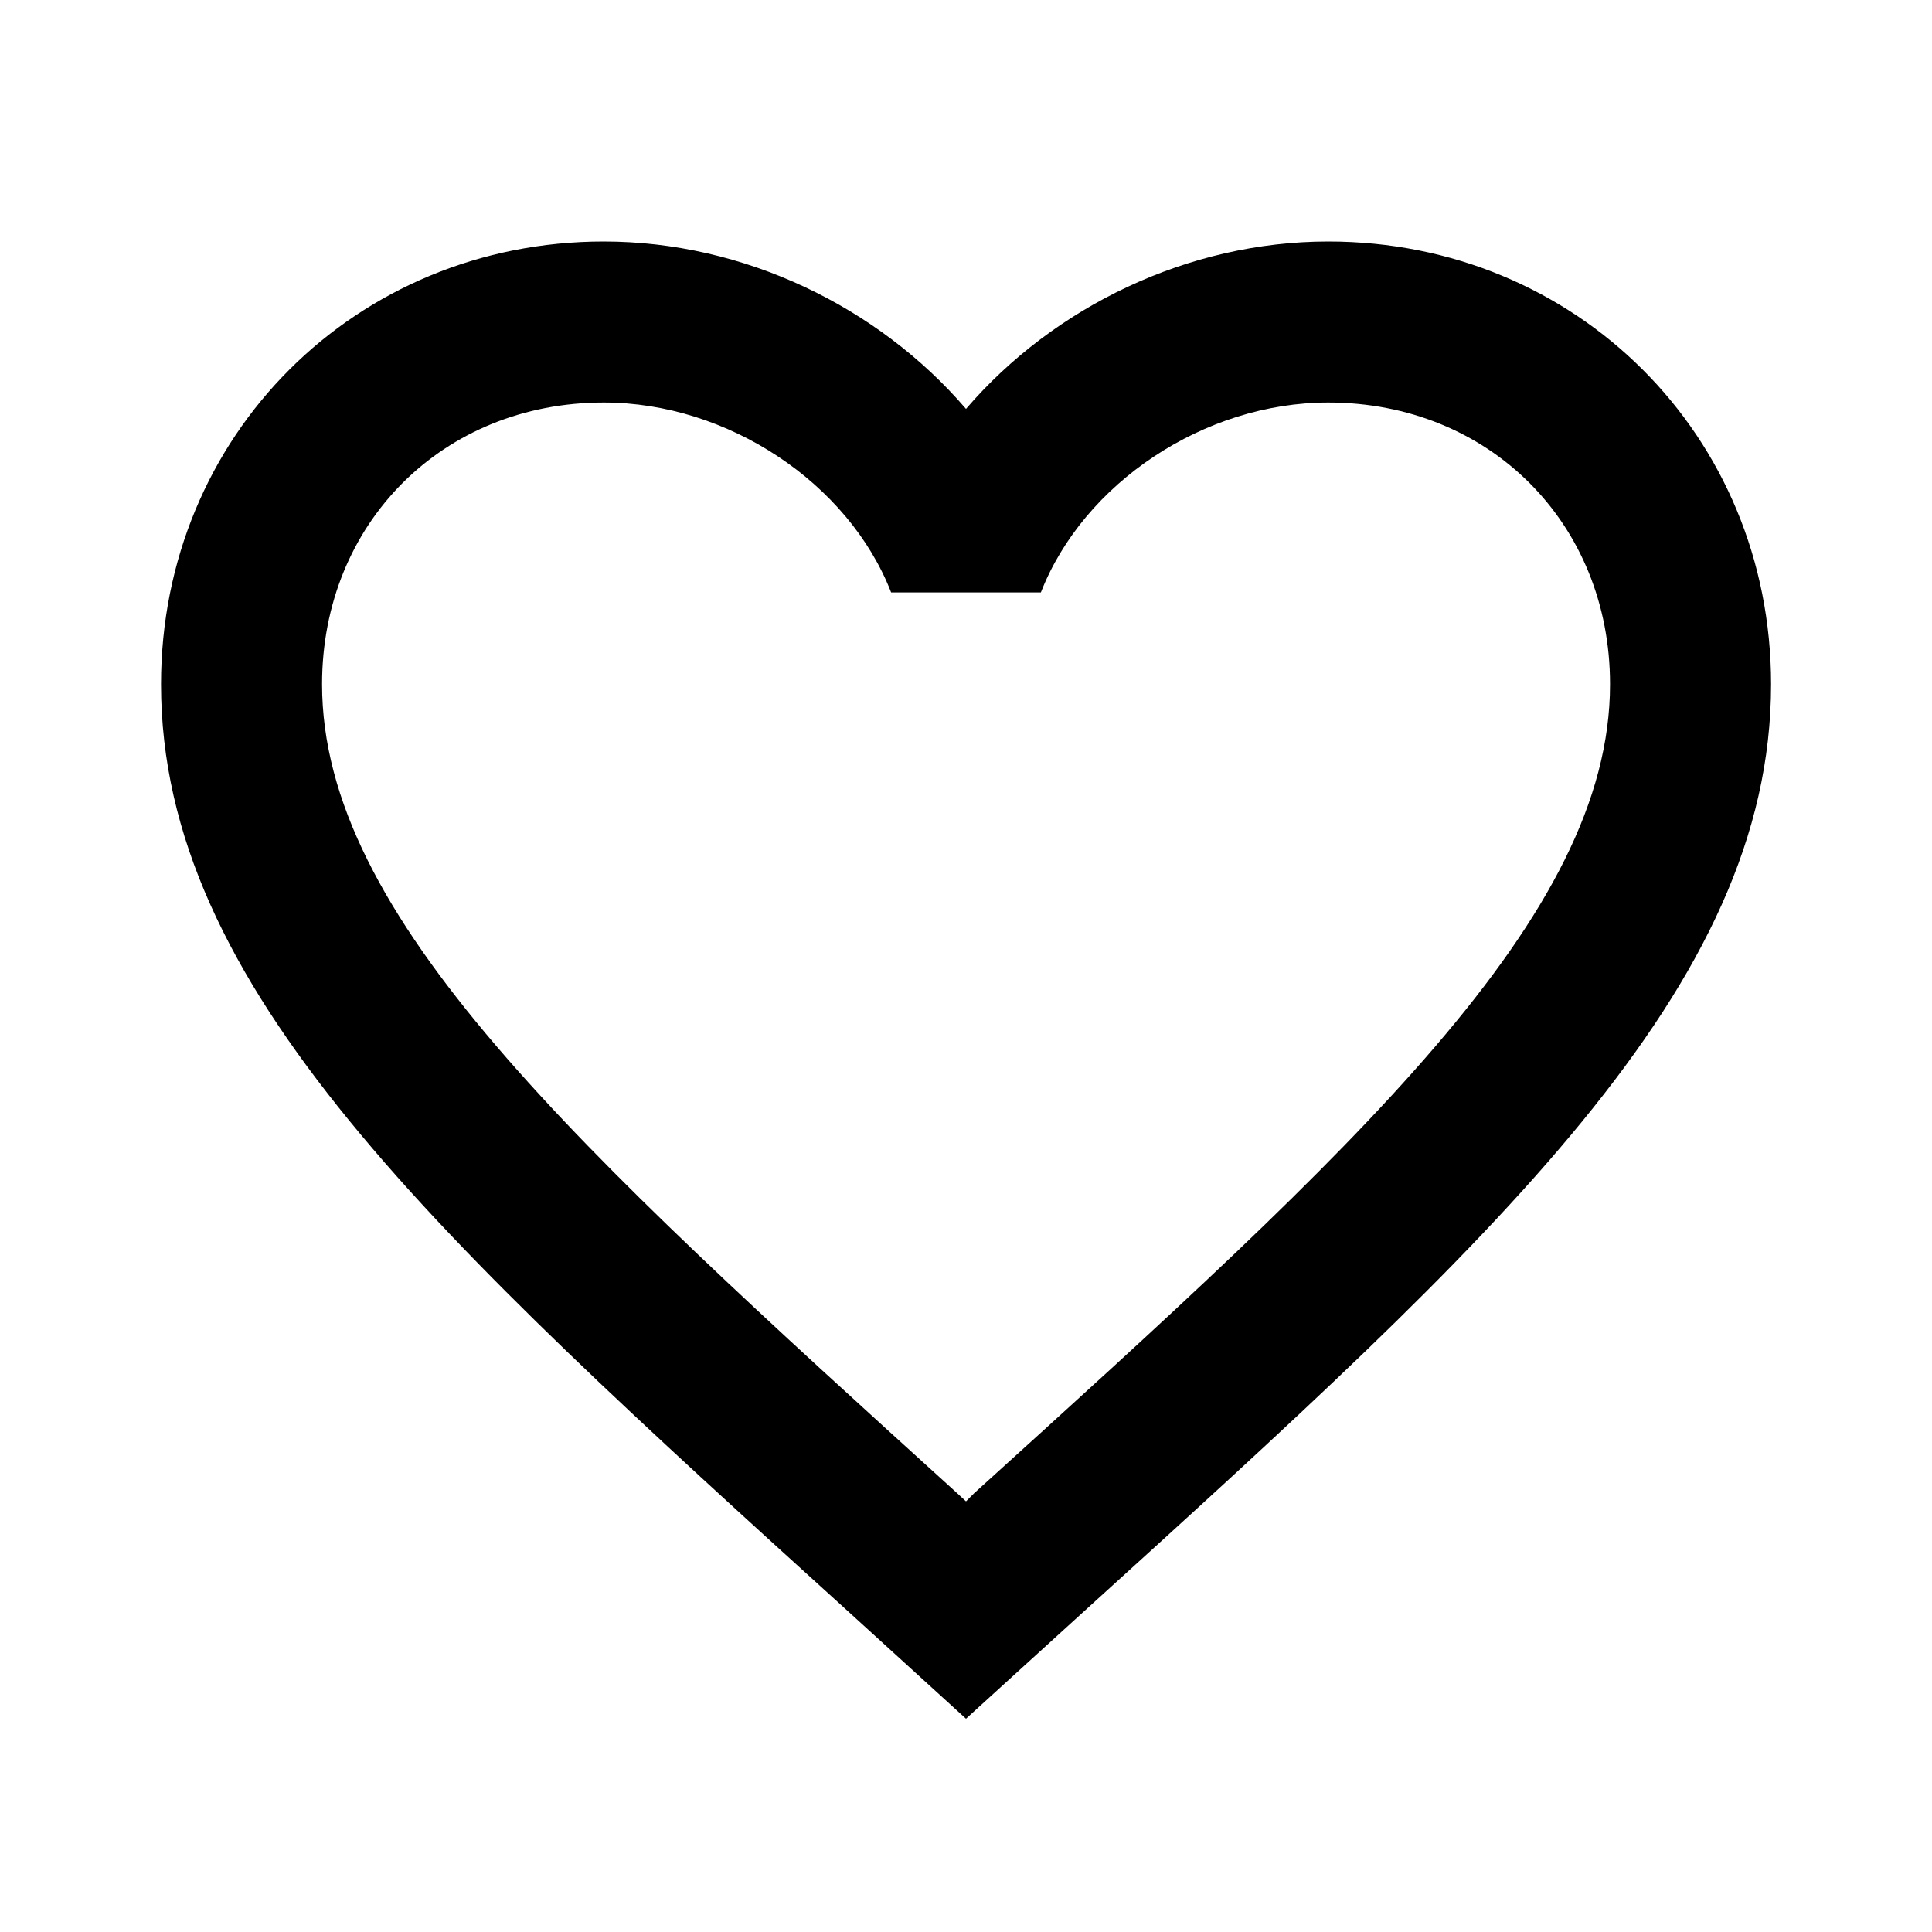
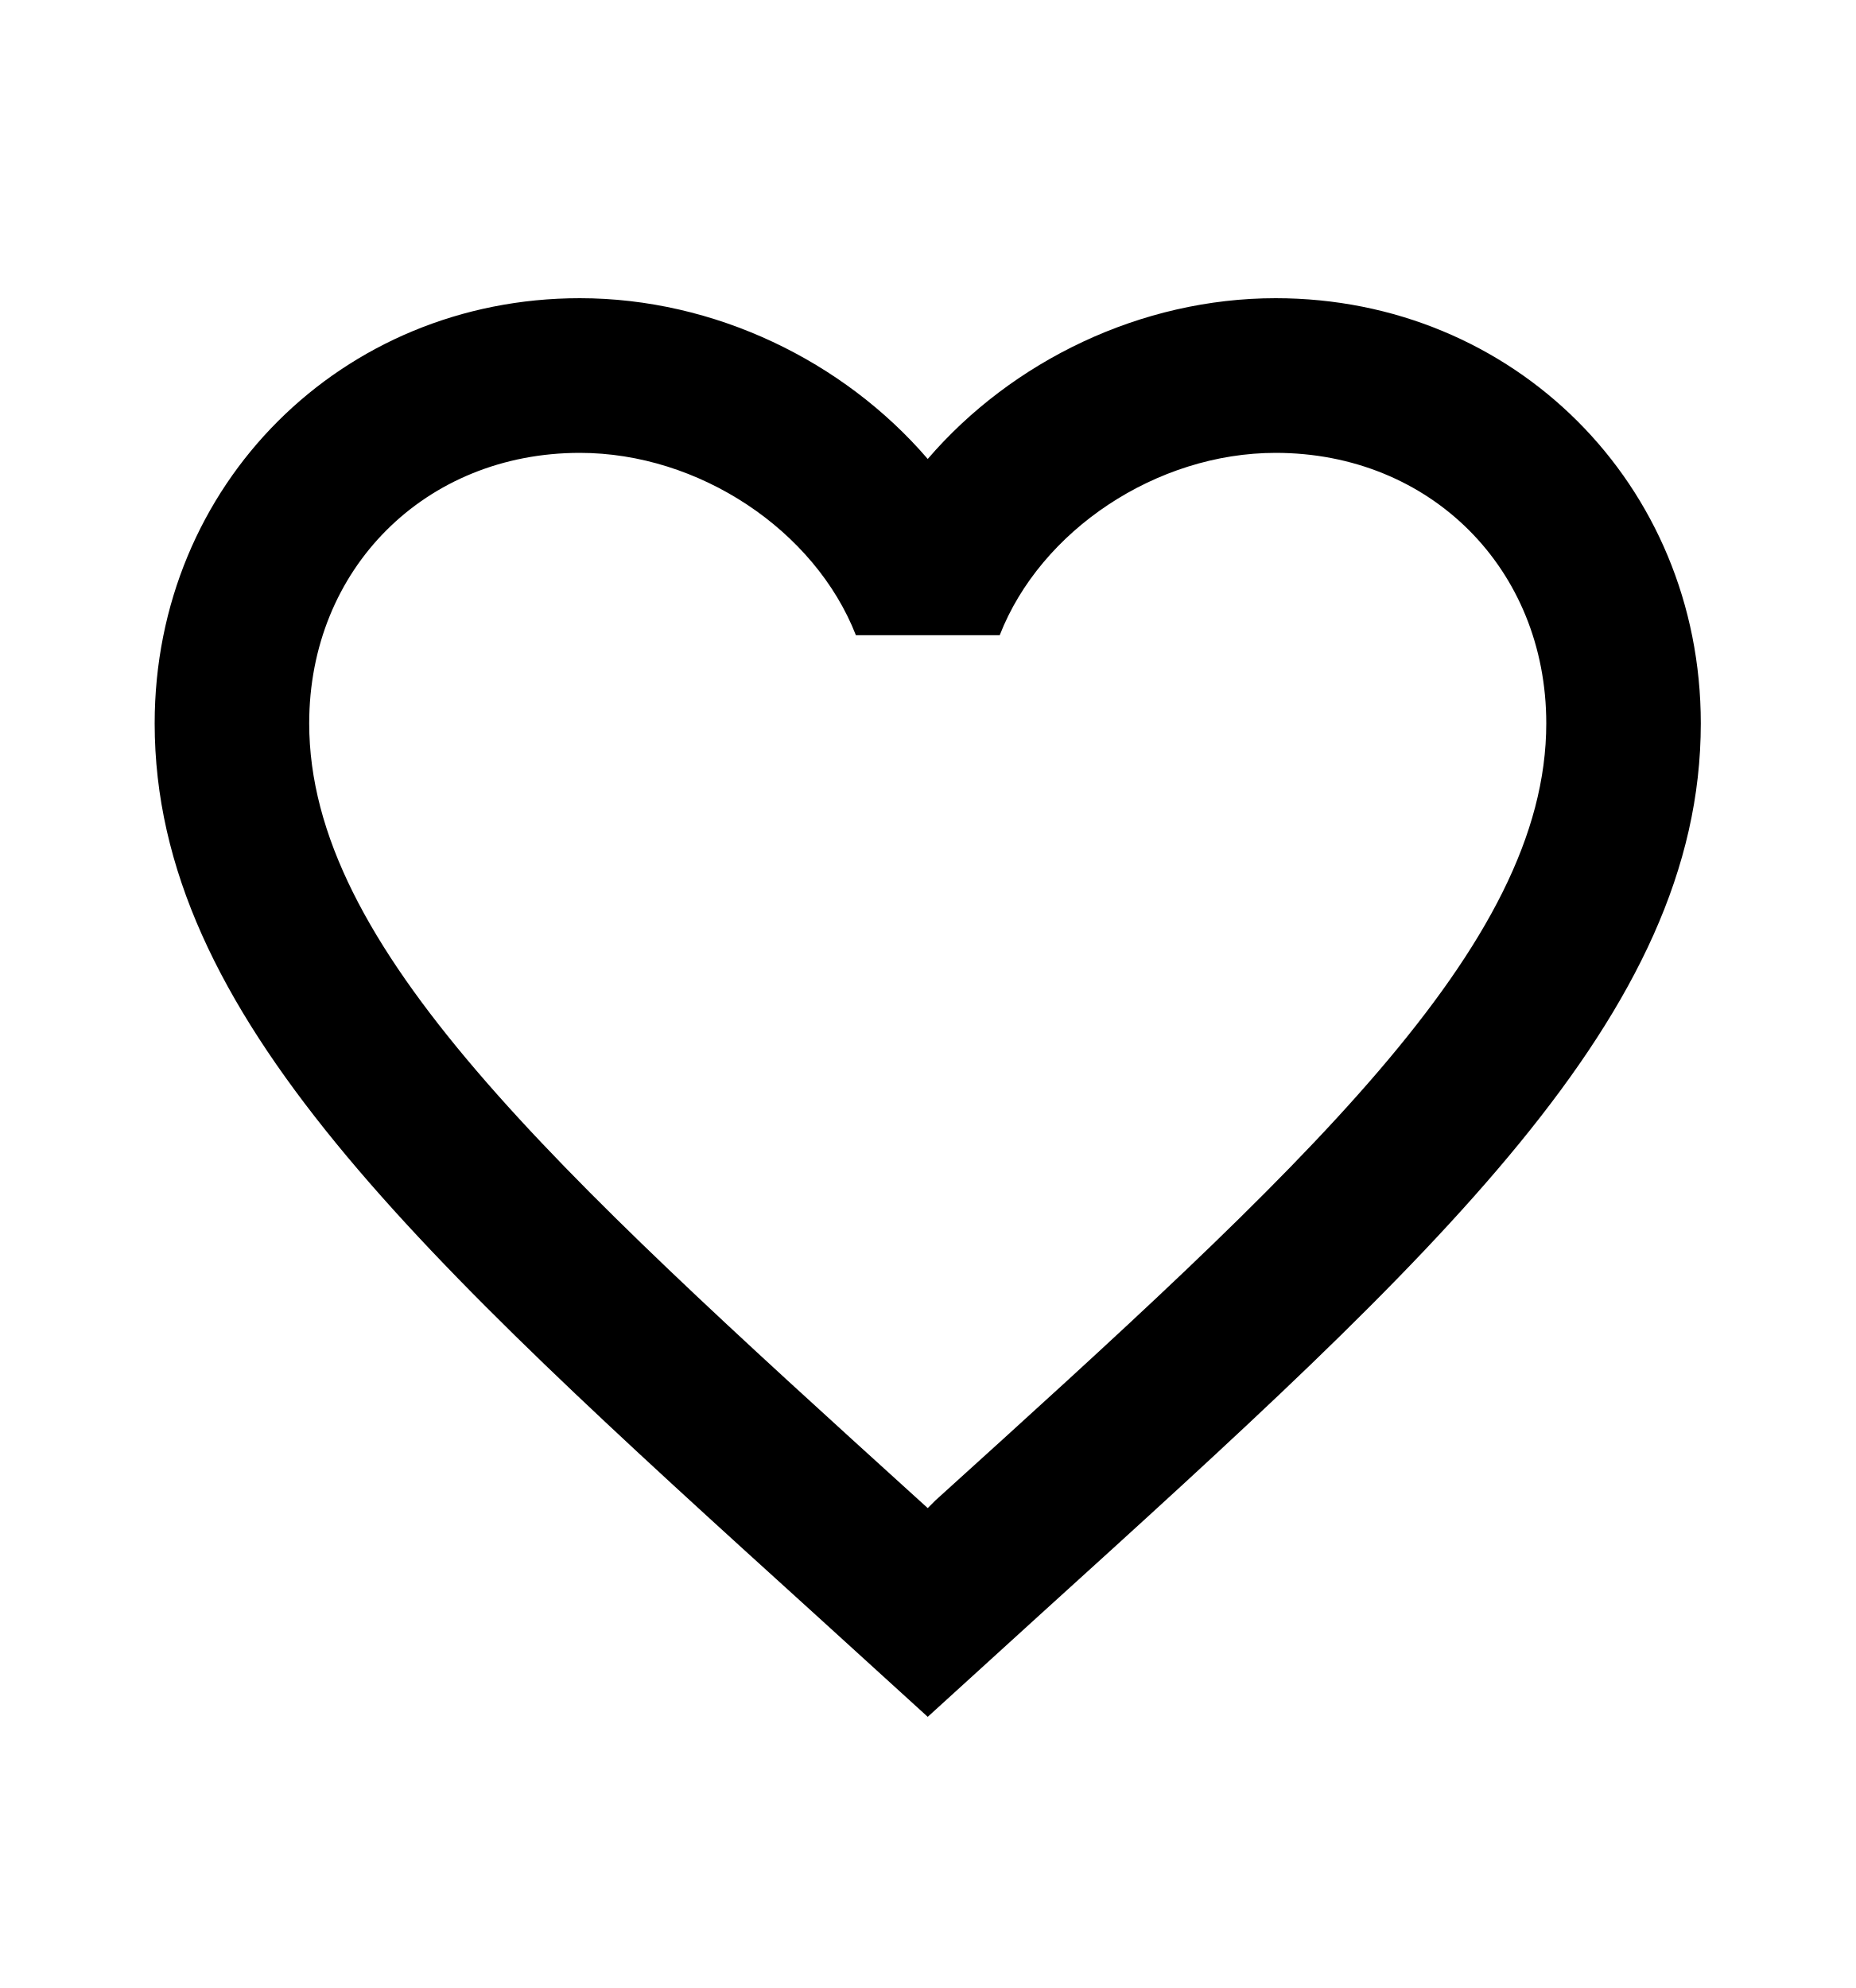
- <svg xmlns="http://www.w3.org/2000/svg" width="20" height="20" viewBox="0 0 20 20" fill="none">
-   <path d="M10.084 15.458L10 15.542L9.909 15.458C5.95 11.867 3.334 9.492 3.334 7.083C3.334 5.417 4.584 4.167 6.25 4.167C7.534 4.167 8.784 5 9.225 6.133H10.775C11.217 5 12.467 4.167 13.75 4.167C15.417 4.167 16.667 5.417 16.667 7.083C16.667 9.492 14.05 11.867 10.084 15.458ZM13.75 2.5C12.3 2.5 10.909 3.175 10 4.233C9.092 3.175 7.7 2.5 6.25 2.5C3.684 2.5 1.667 4.508 1.667 7.083C1.667 10.225 4.5 12.8 8.792 16.692L10 17.792L11.209 16.692C15.5 12.8 18.334 10.225 18.334 7.083C18.334 4.508 16.317 2.5 13.75 2.5Z" fill="black" />
+ <svg xmlns="http://www.w3.org/2000/svg" width="14" height="15" viewBox="0 0 14 15" fill="none">
+   <g id="Icon/heart">
+     <path id="Vector" d="M7.058 11.321L7 11.379L6.936 11.321C4.165 8.807 2.333 7.144 2.333 5.458C2.333 4.292 3.208 3.417 4.375 3.417C5.273 3.417 6.148 4 6.458 4.793H7.543C7.852 4 8.727 3.417 9.625 3.417C10.792 3.417 11.667 4.292 11.667 5.458C11.667 7.144 9.835 8.807 7.058 11.321ZM9.625 2.25C8.61 2.25 7.636 2.723 7 3.463C6.364 2.723 5.39 2.25 4.375 2.25C2.578 2.25 1.167 3.656 1.167 5.458C1.167 7.657 3.15 9.46 6.154 12.184L7 12.954L7.846 12.184C10.85 9.46 12.833 7.657 12.833 5.458C12.833 3.656 11.422 2.25 9.625 2.25Z" fill="black" />
+   </g>
</svg>
